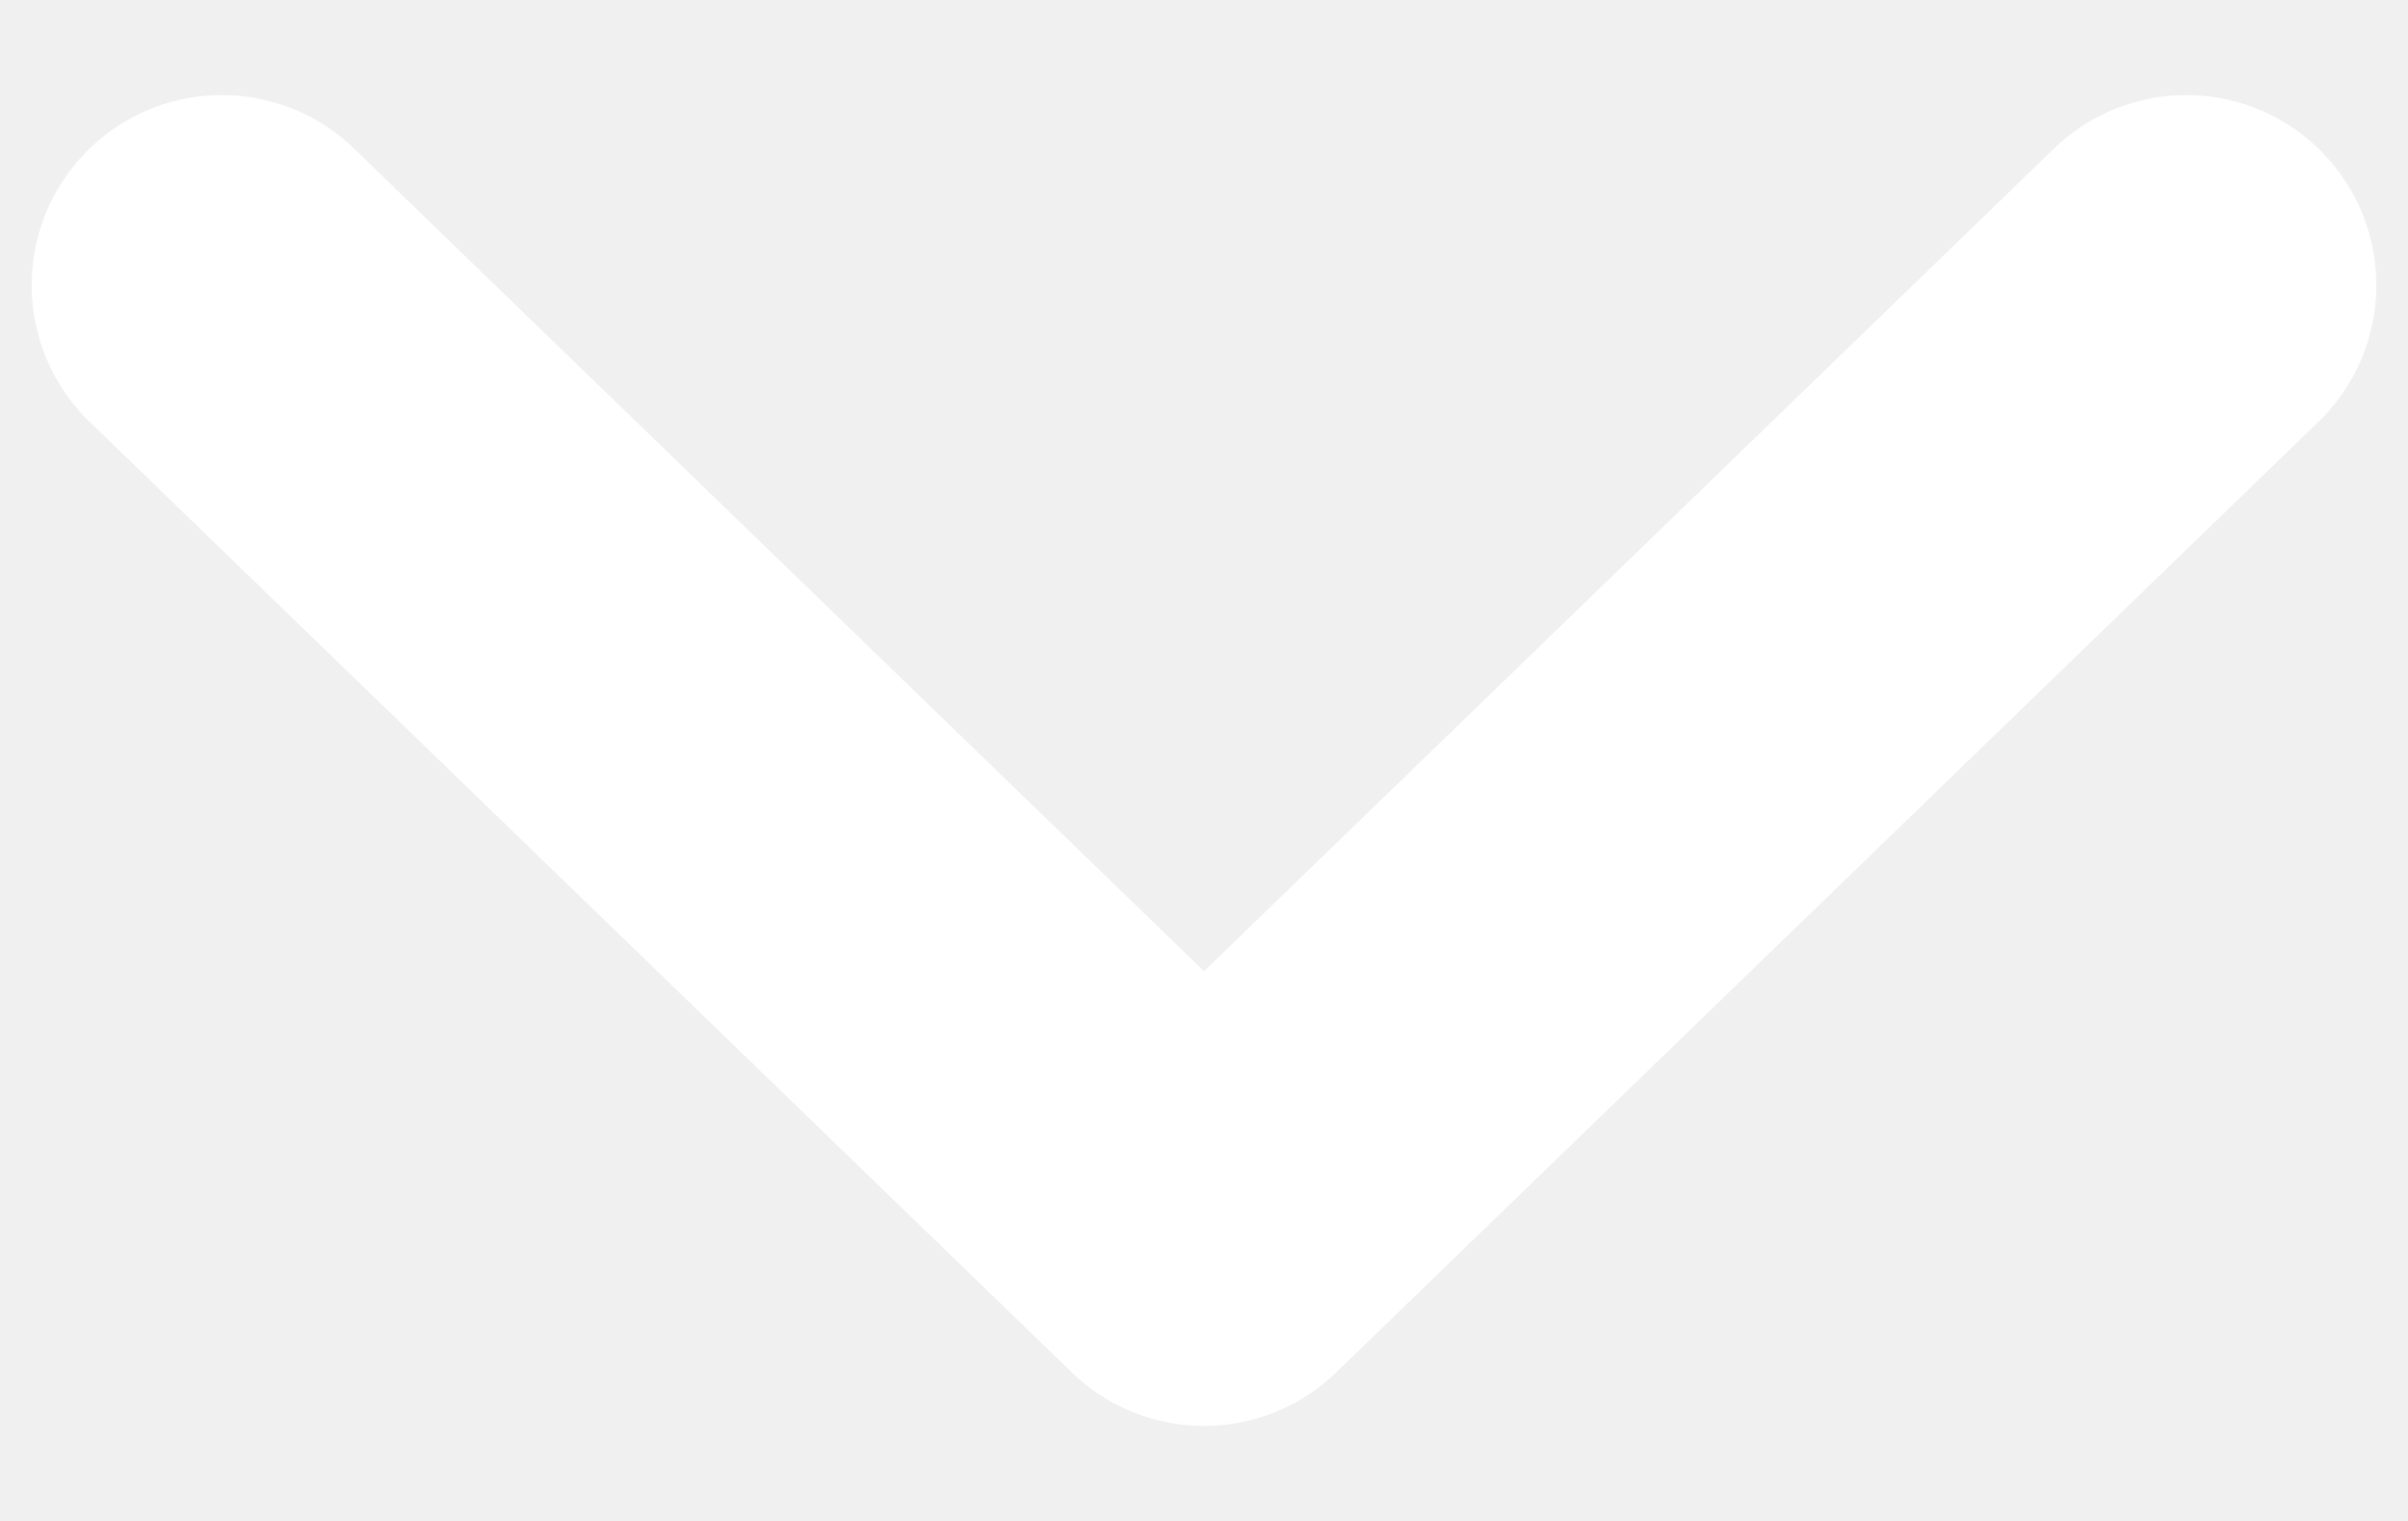
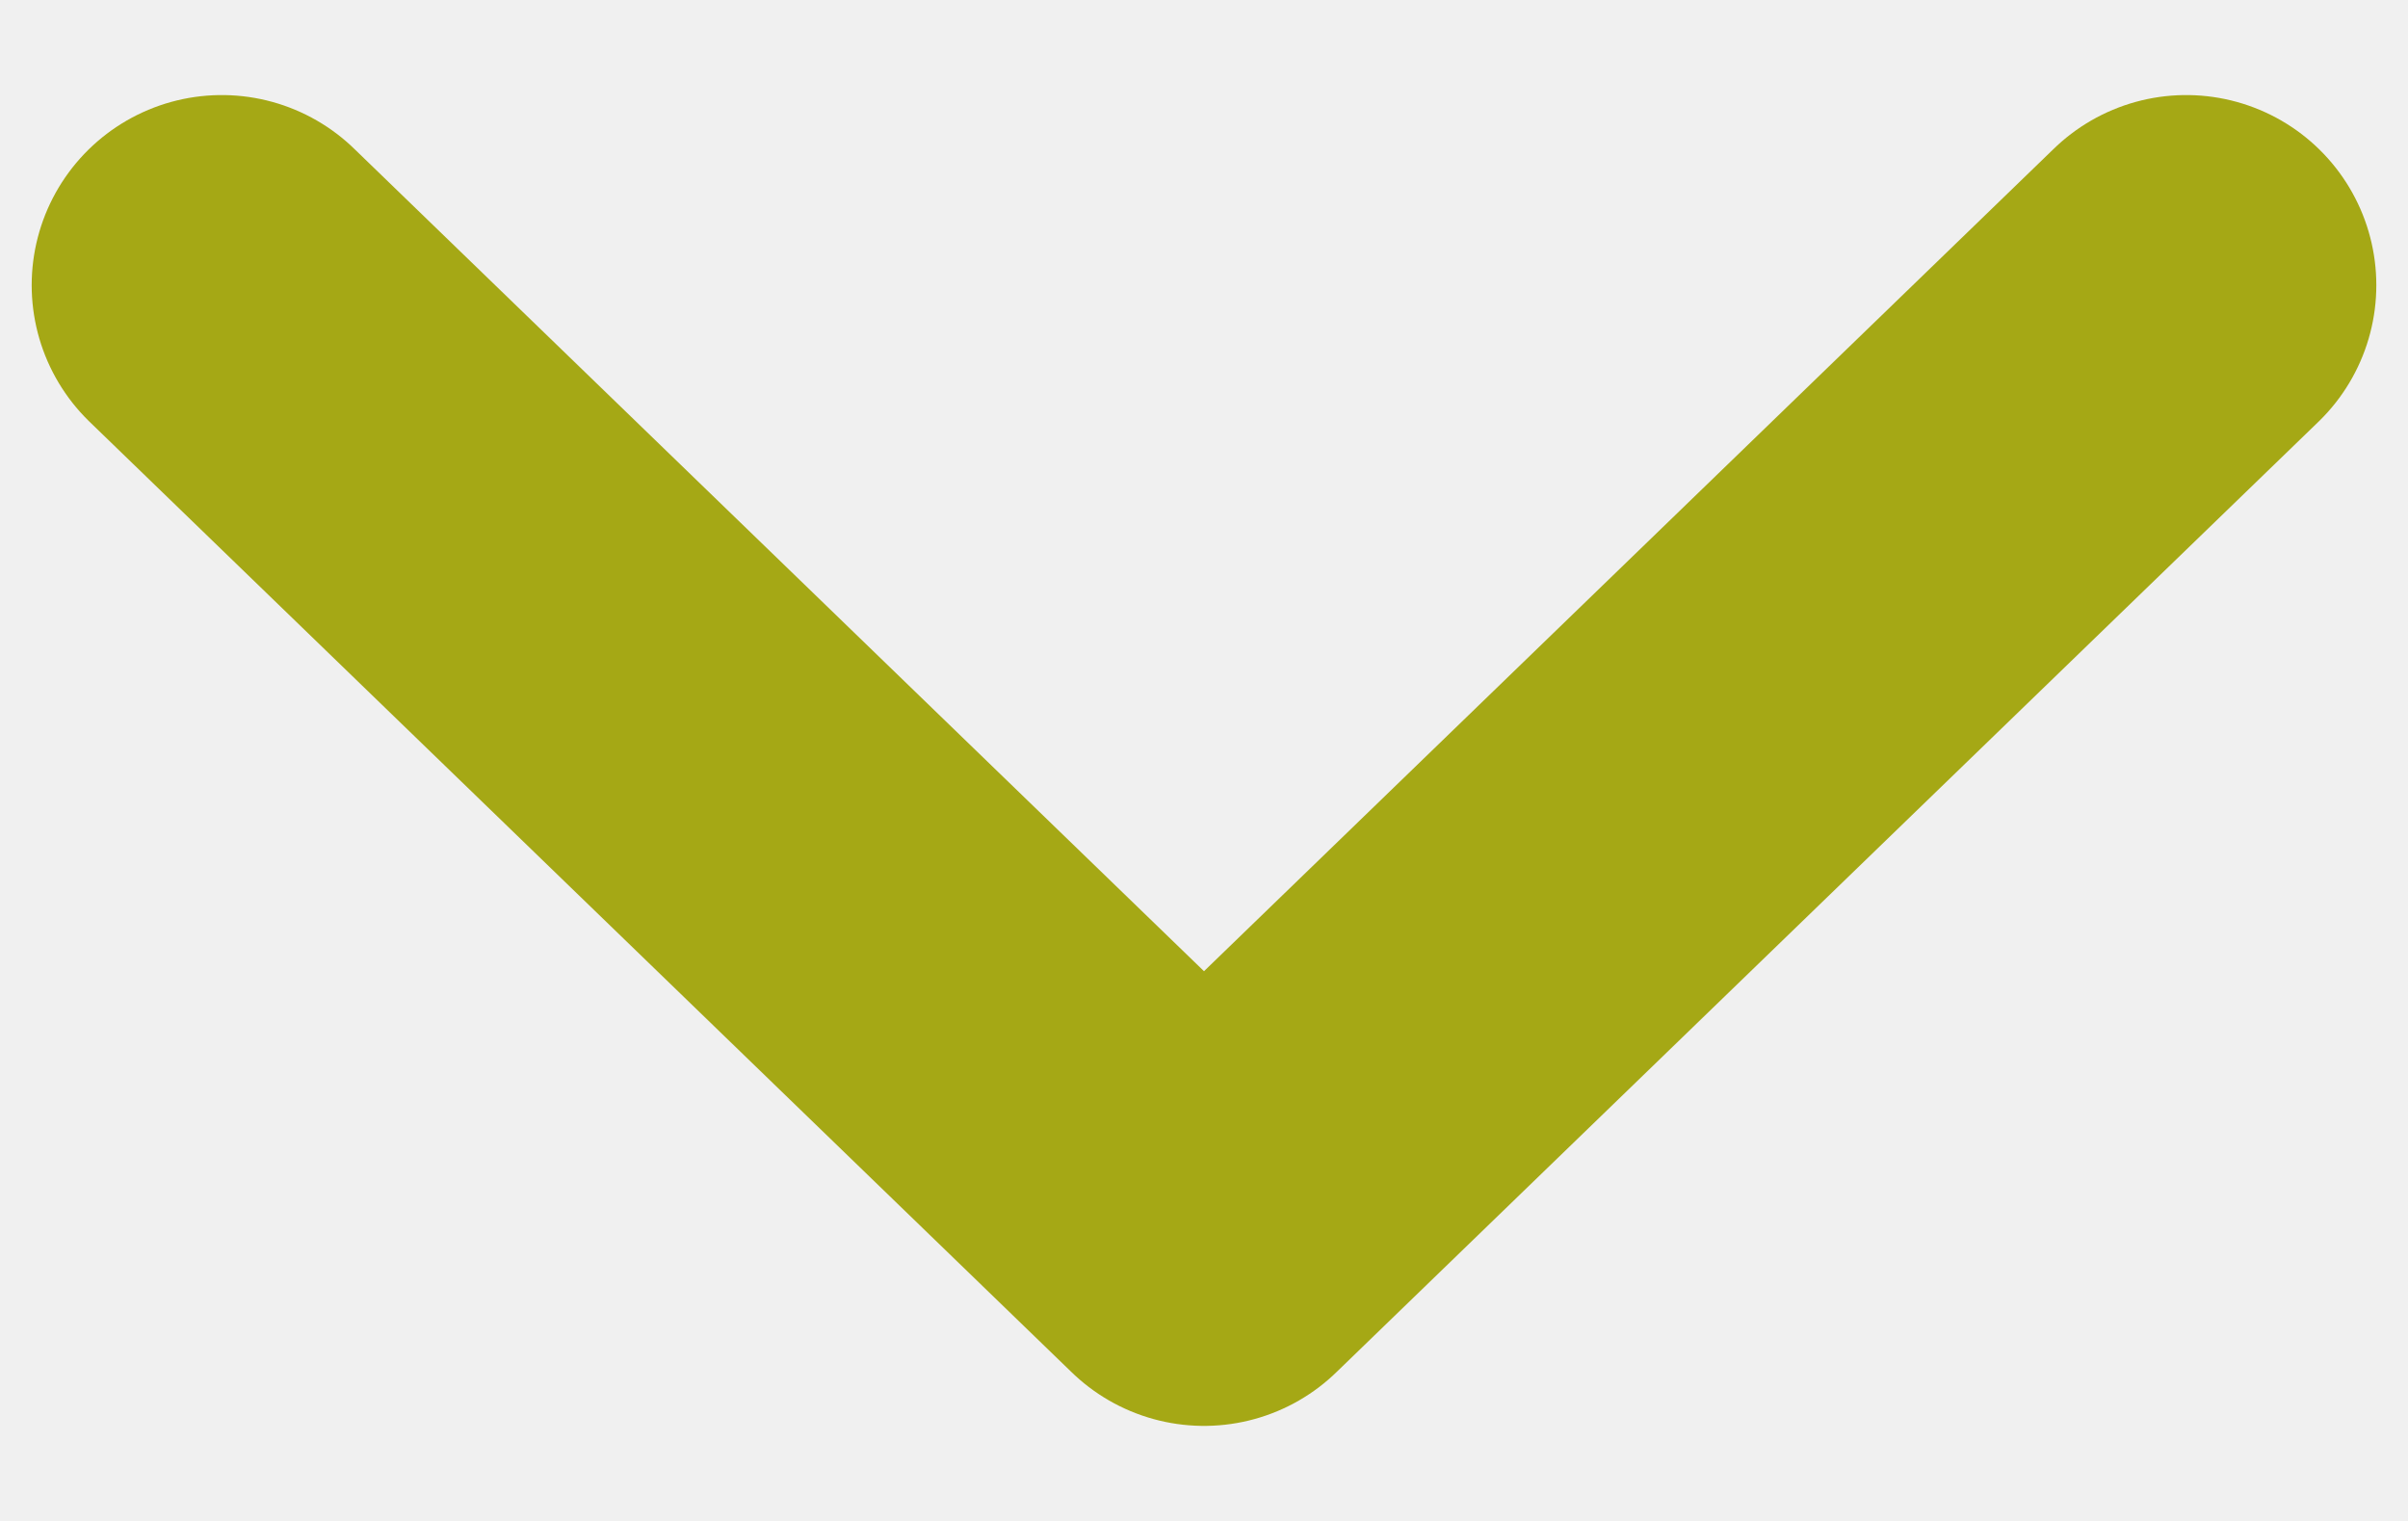
<svg xmlns="http://www.w3.org/2000/svg" width="19" height="12" viewBox="0 0 19 12" fill="none">
-   <path d="M1.75 2.25L9.5 9.75L17.25 2.25" stroke="white" stroke-width="3" stroke-linecap="round" stroke-linejoin="round" />
+   <path d="M1.75 2.25L9.5 9.75L17.25 2.25" stroke="#A5A815" stroke-width="3" stroke-linecap="round" stroke-linejoin="round" />
</svg>
